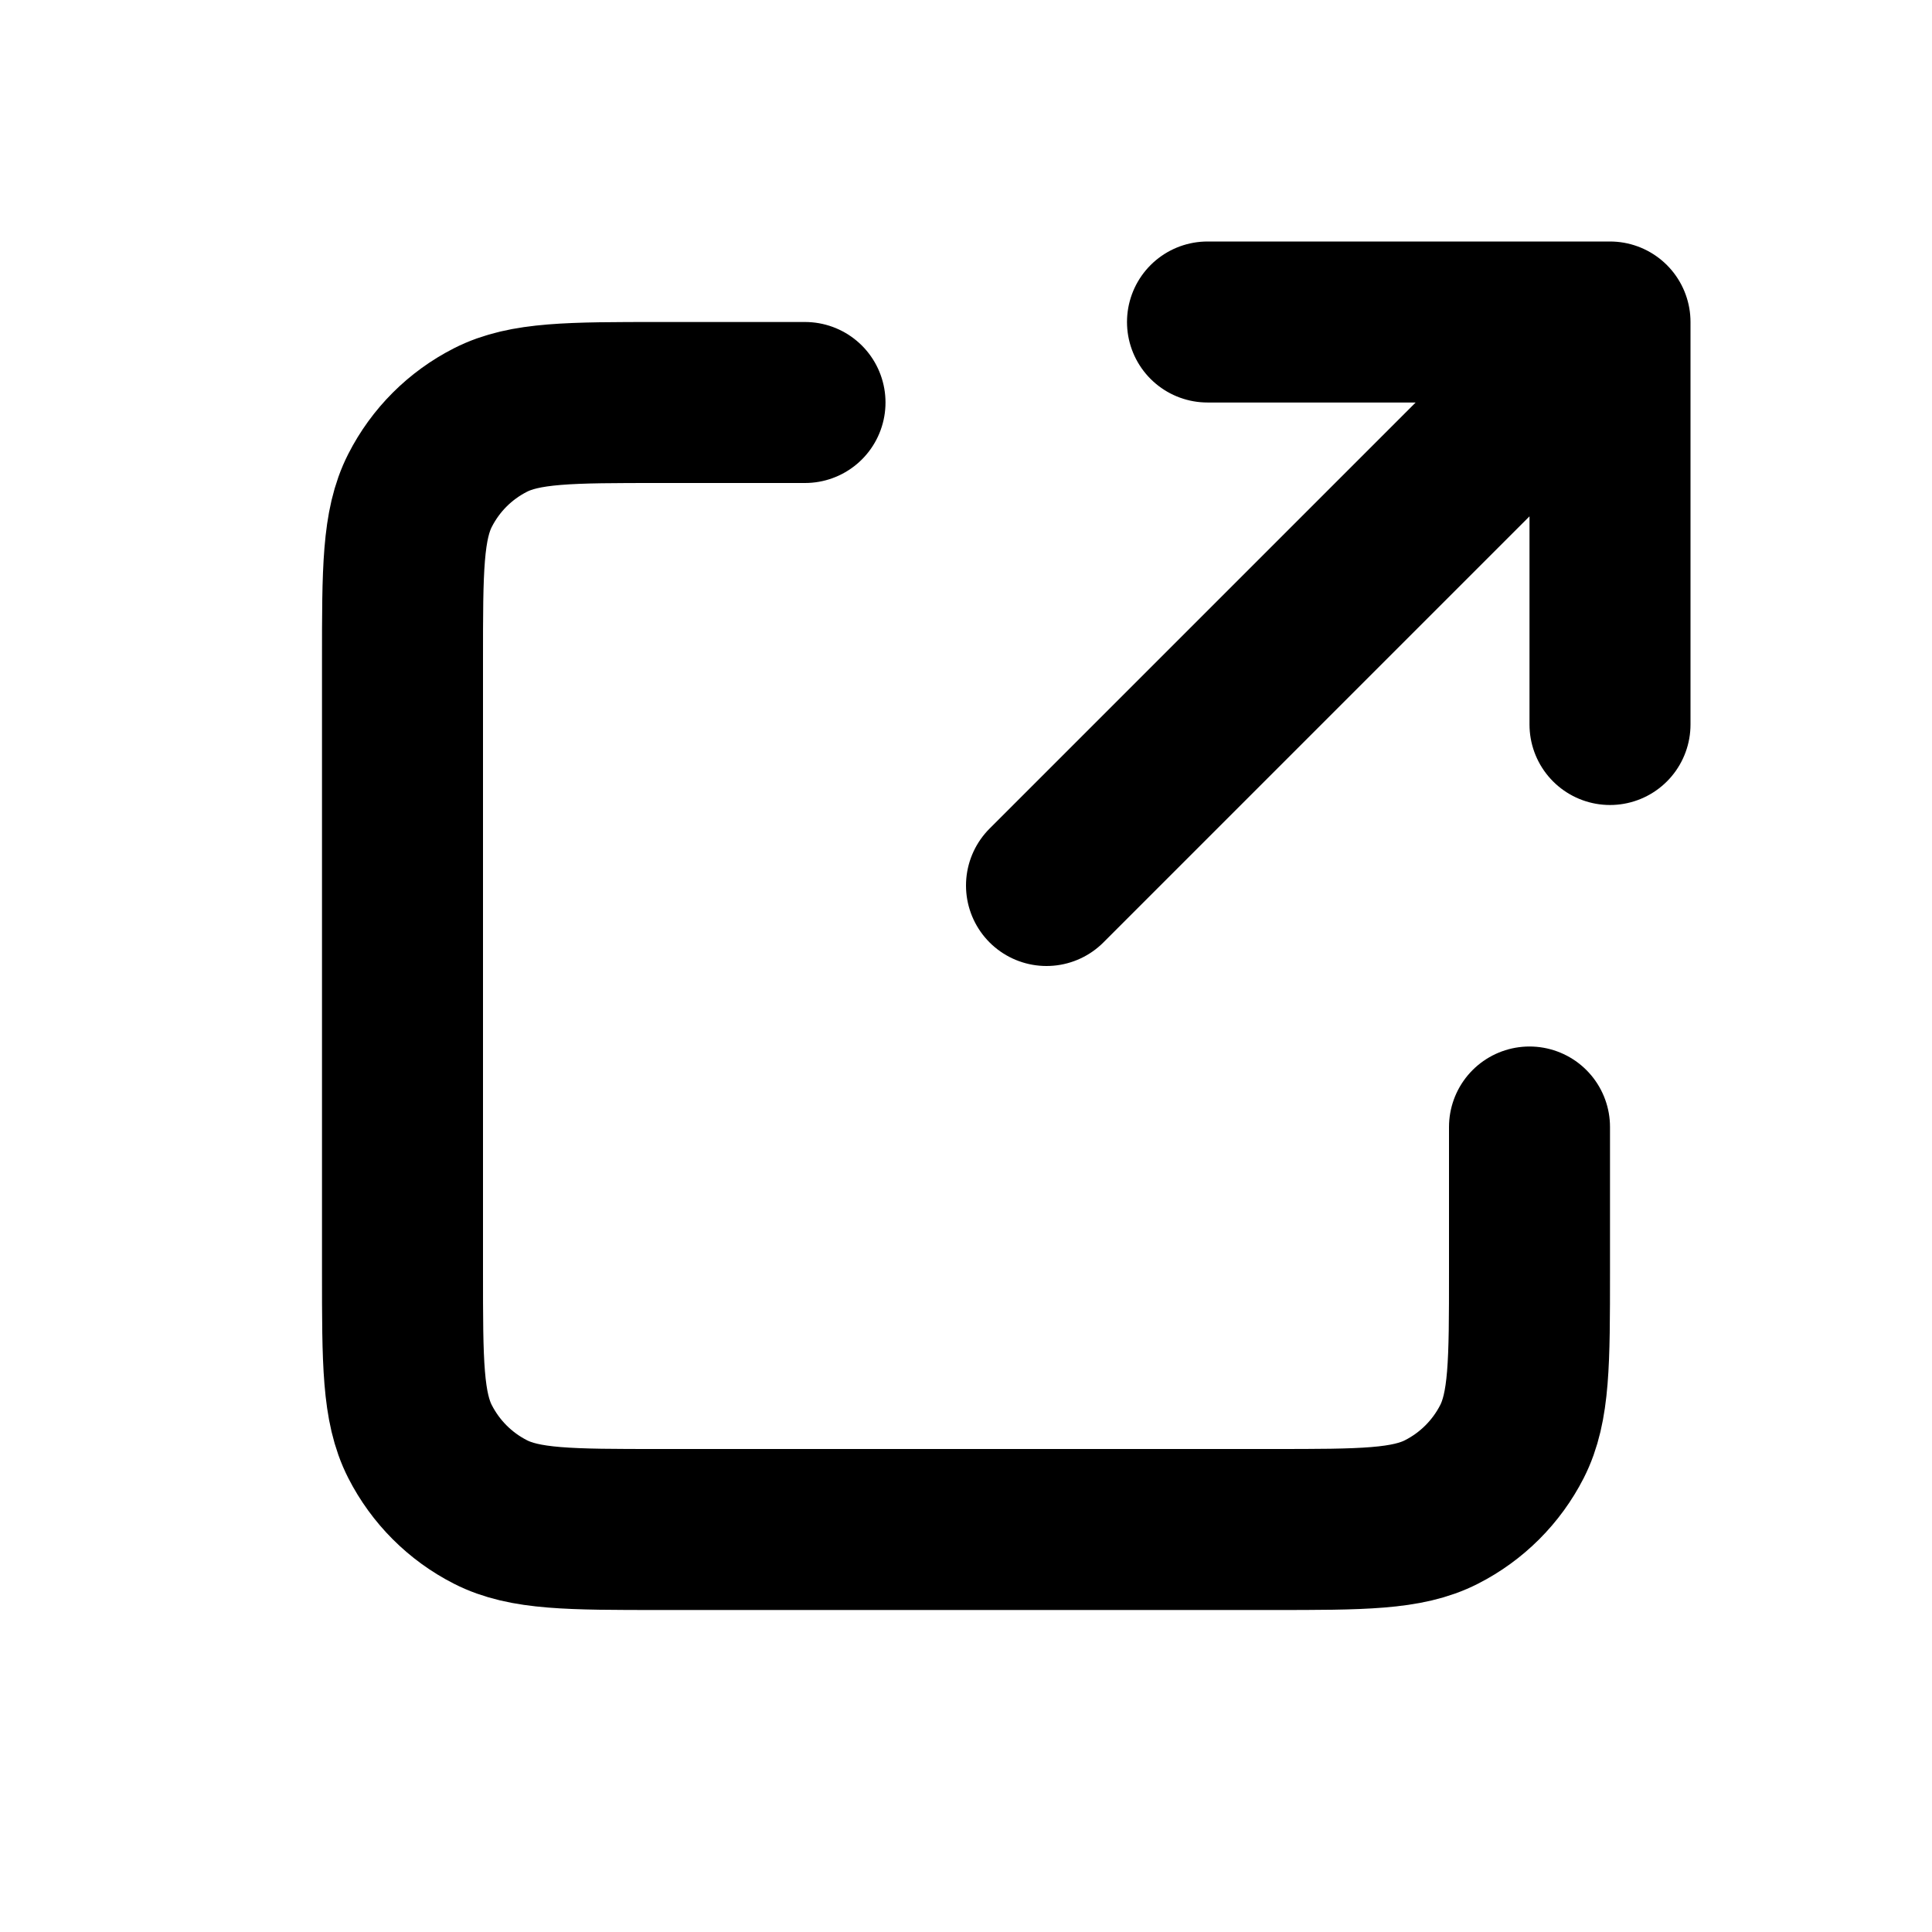
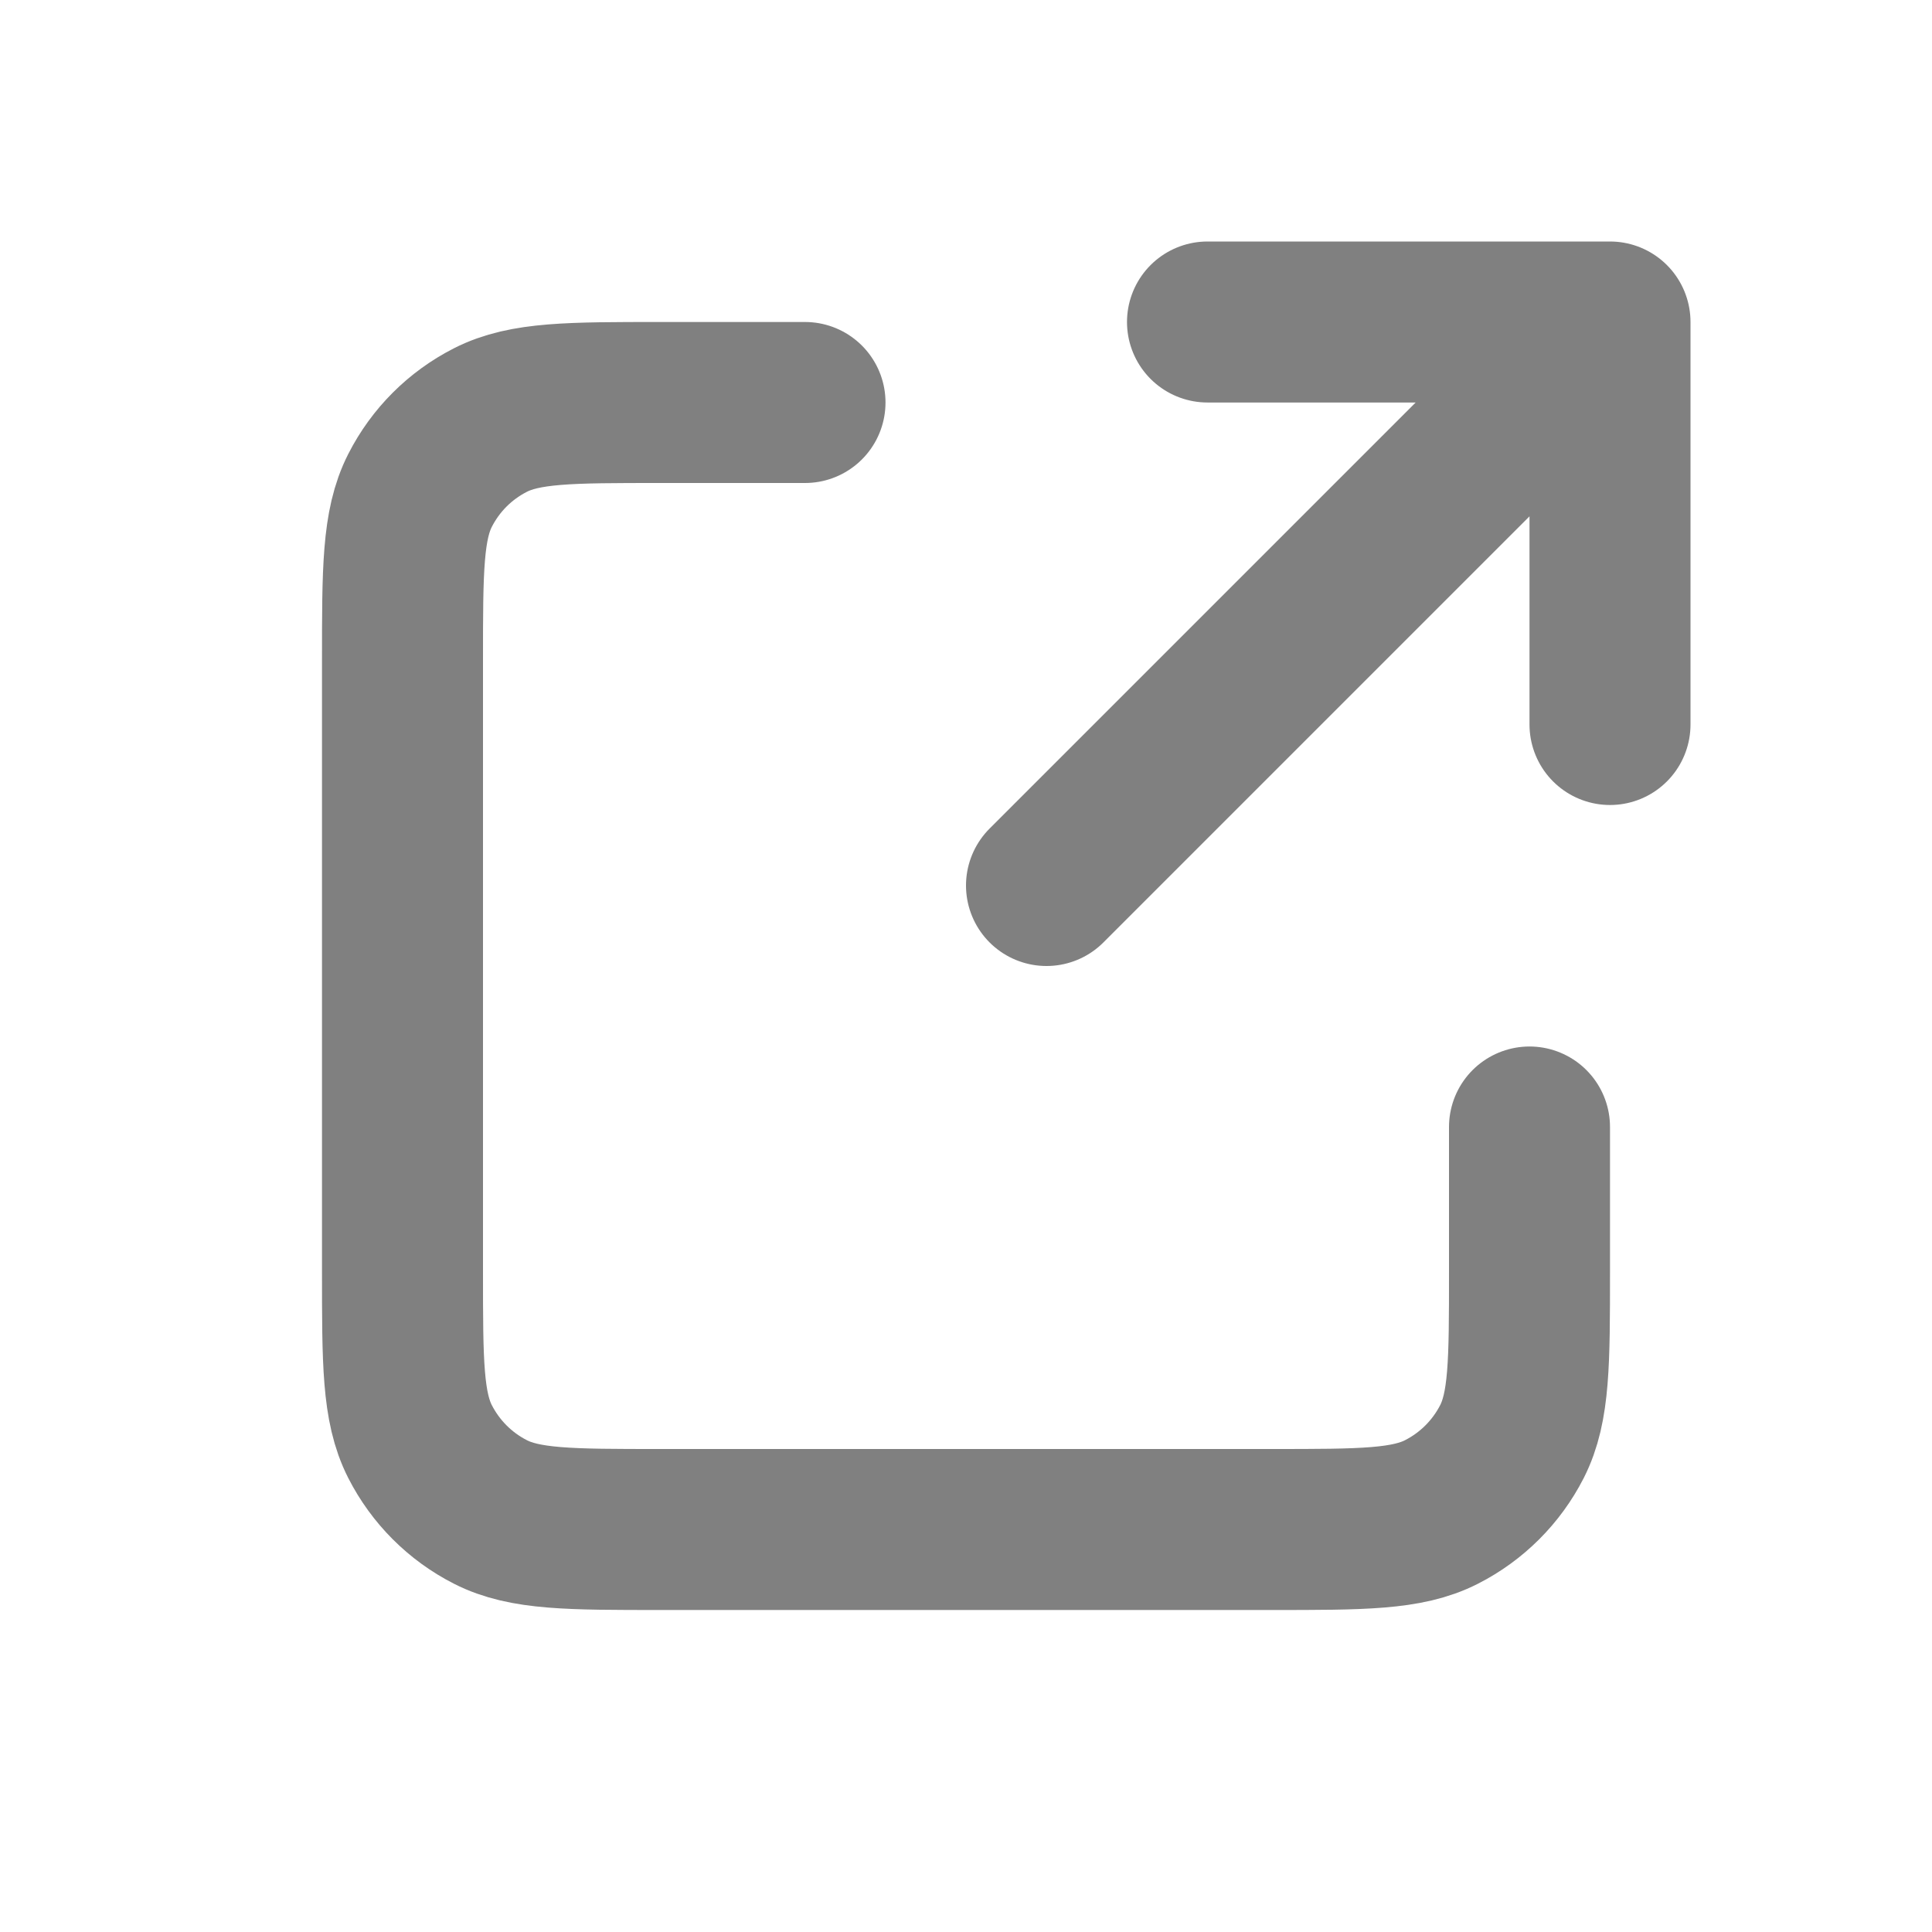
<svg xmlns="http://www.w3.org/2000/svg" width="24" height="24" viewBox="0 0 24 24" fill="none">
  <g id="Interface / External_Link">
-     <path id="Vector" d="M10 5H8.2C7.08 5 6.52 5 6.092 5.218C5.715 5.41 5.41 5.715 5.218 6.092C5 6.52 5 7.08 5 8.2V15.8C5 16.92 5 17.48 5.218 17.908C5.41 18.284 5.715 18.59 6.092 18.782C6.519 19 7.079 19 8.197 19H15.803C16.921 19 17.48 19 17.907 18.782C18.284 18.59 18.59 18.284 18.782 17.908C19 17.48 19 16.921 19 15.803V14M20 9V4M20 4H15M20 4L13 11" stroke="#000000" stroke-width="2" stroke-linecap="round" stroke-linejoin="round" />
+     <path id="Vector" d="M10 5H8.2C7.08 5 6.52 5 6.092 5.218C5.715 5.41 5.41 5.715 5.218 6.092C5 6.52 5 7.08 5 8.2V15.8C5 16.92 5 17.48 5.218 17.908C5.41 18.284 5.715 18.59 6.092 18.782C6.519 19 7.079 19 8.197 19H15.803C16.921 19 17.48 19 17.907 18.782C18.284 18.59 18.59 18.284 18.782 17.908C19 17.48 19 16.921 19 15.803V14M20 9V4M20 4H15M20 4L13 11" stroke="grey" stroke-width="2" stroke-linecap="round" stroke-linejoin="round" />
  </g>
</svg>
